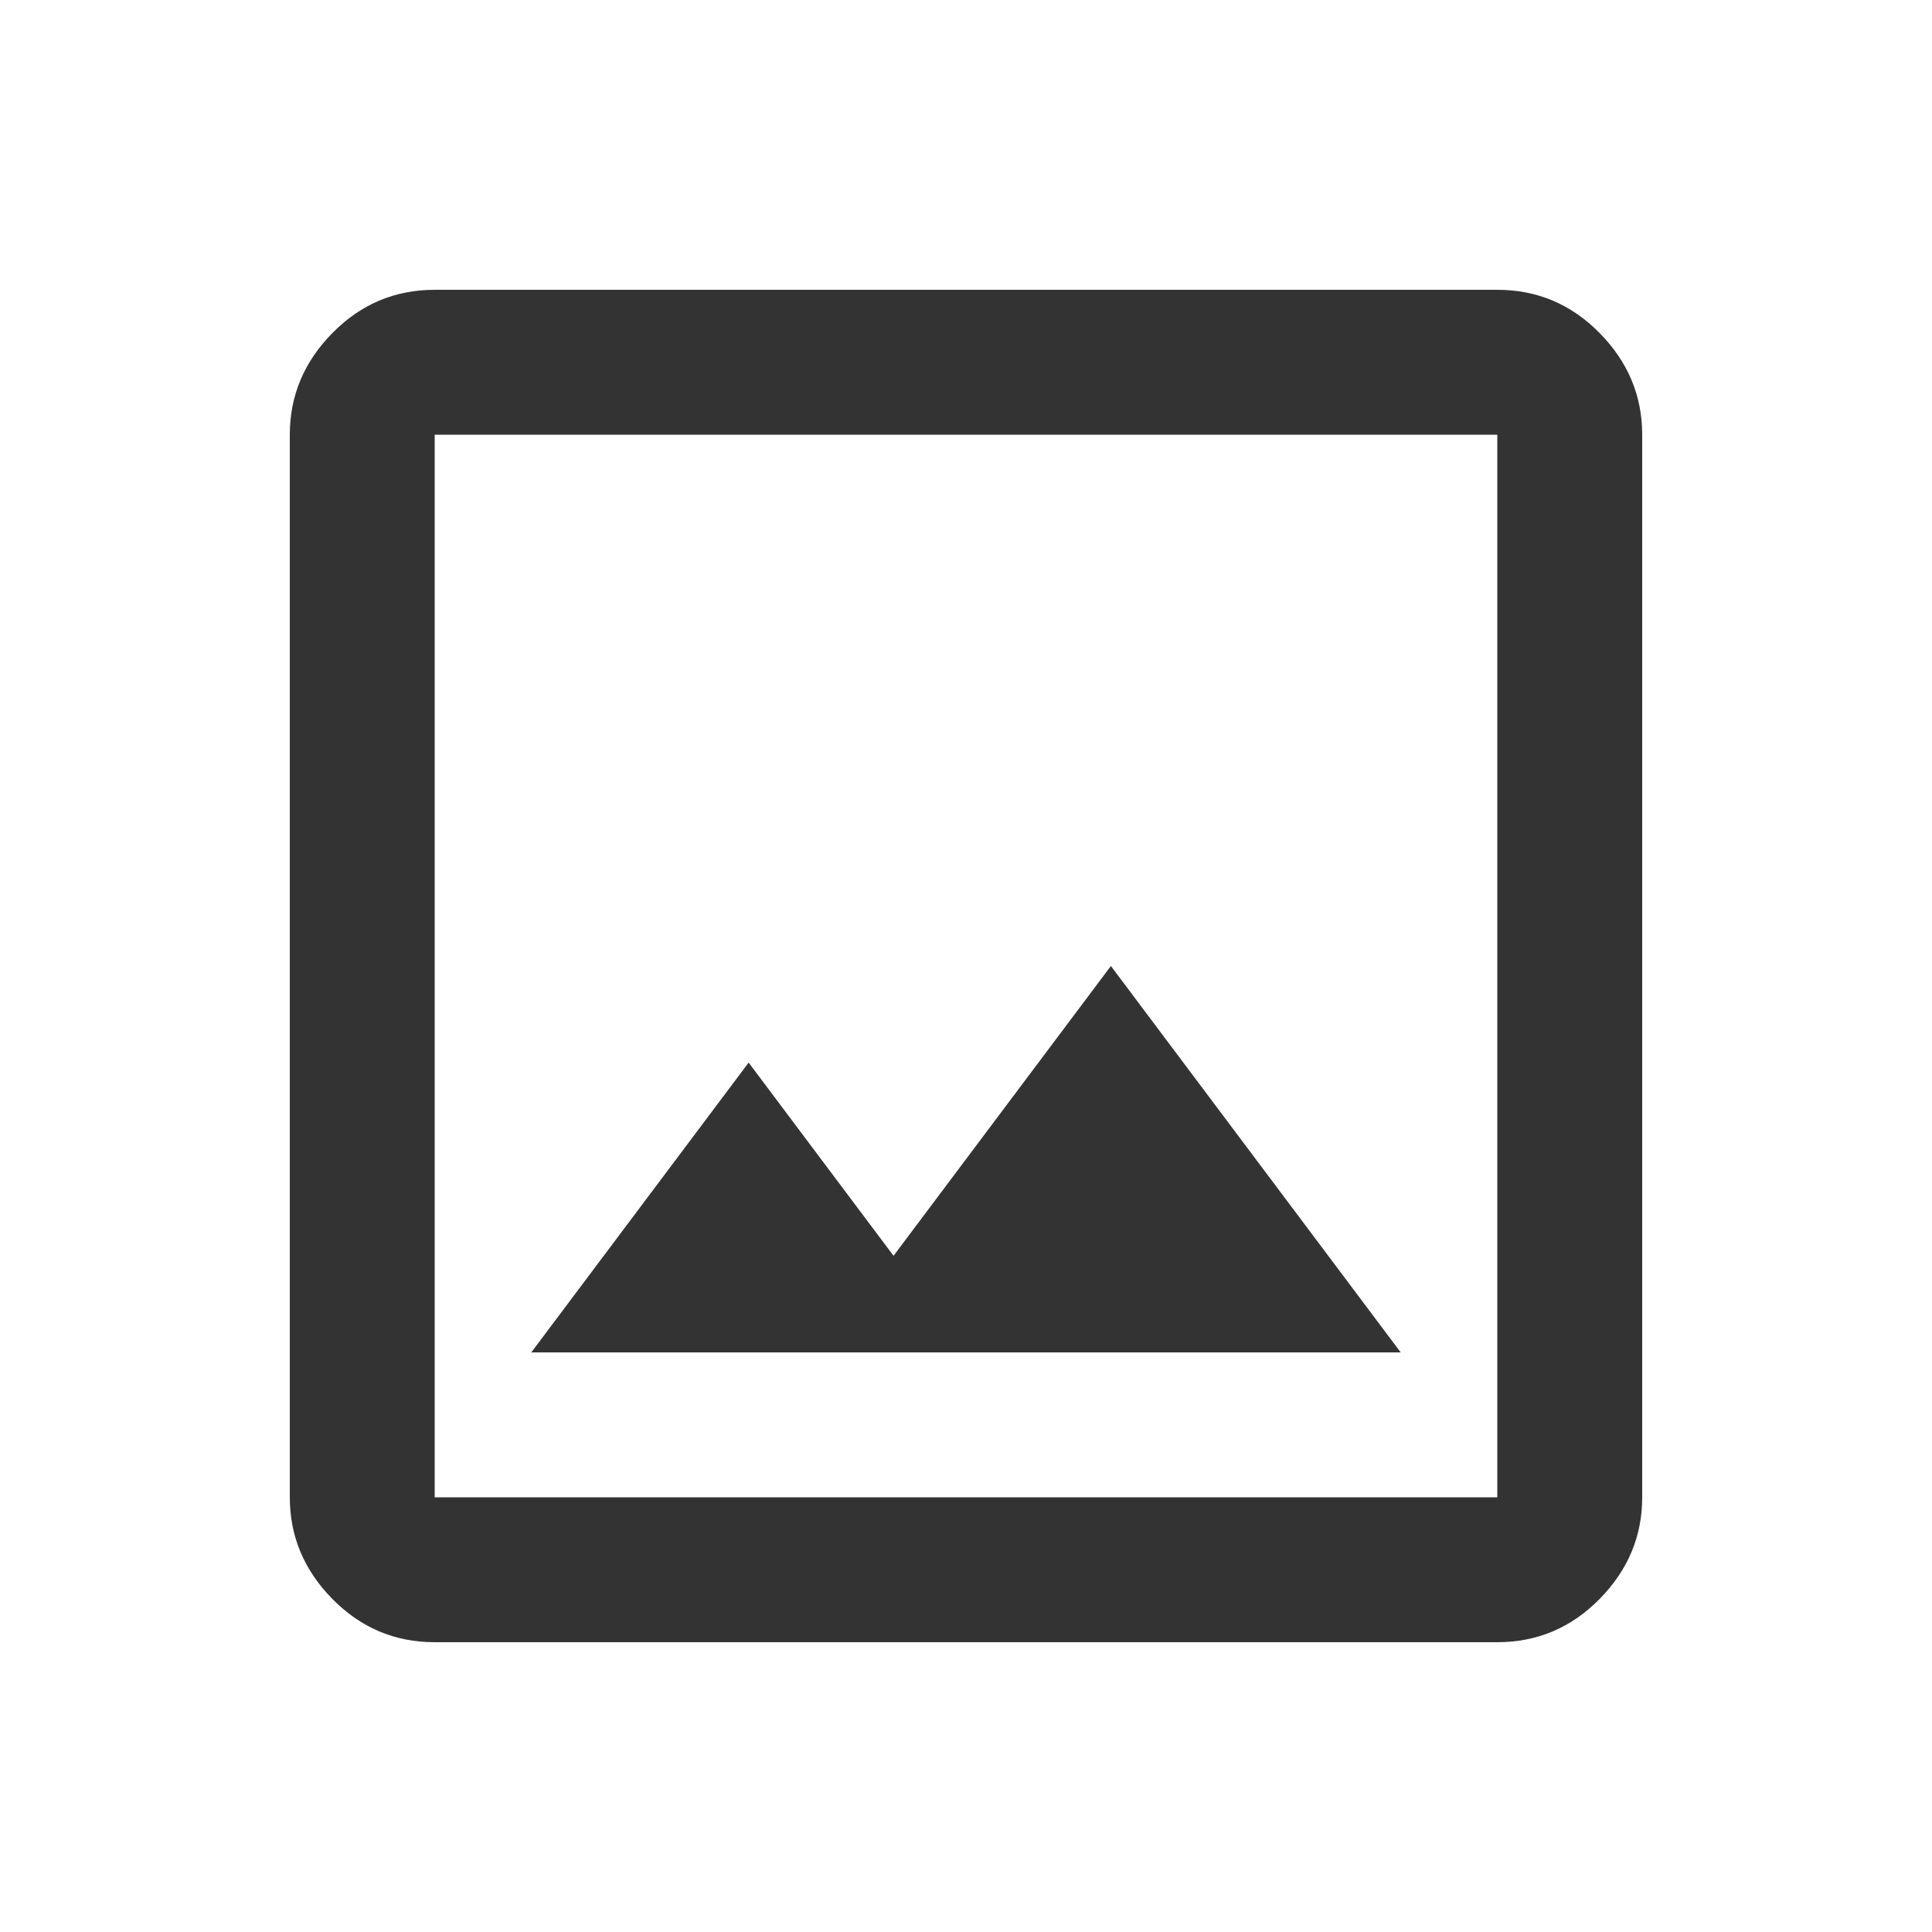
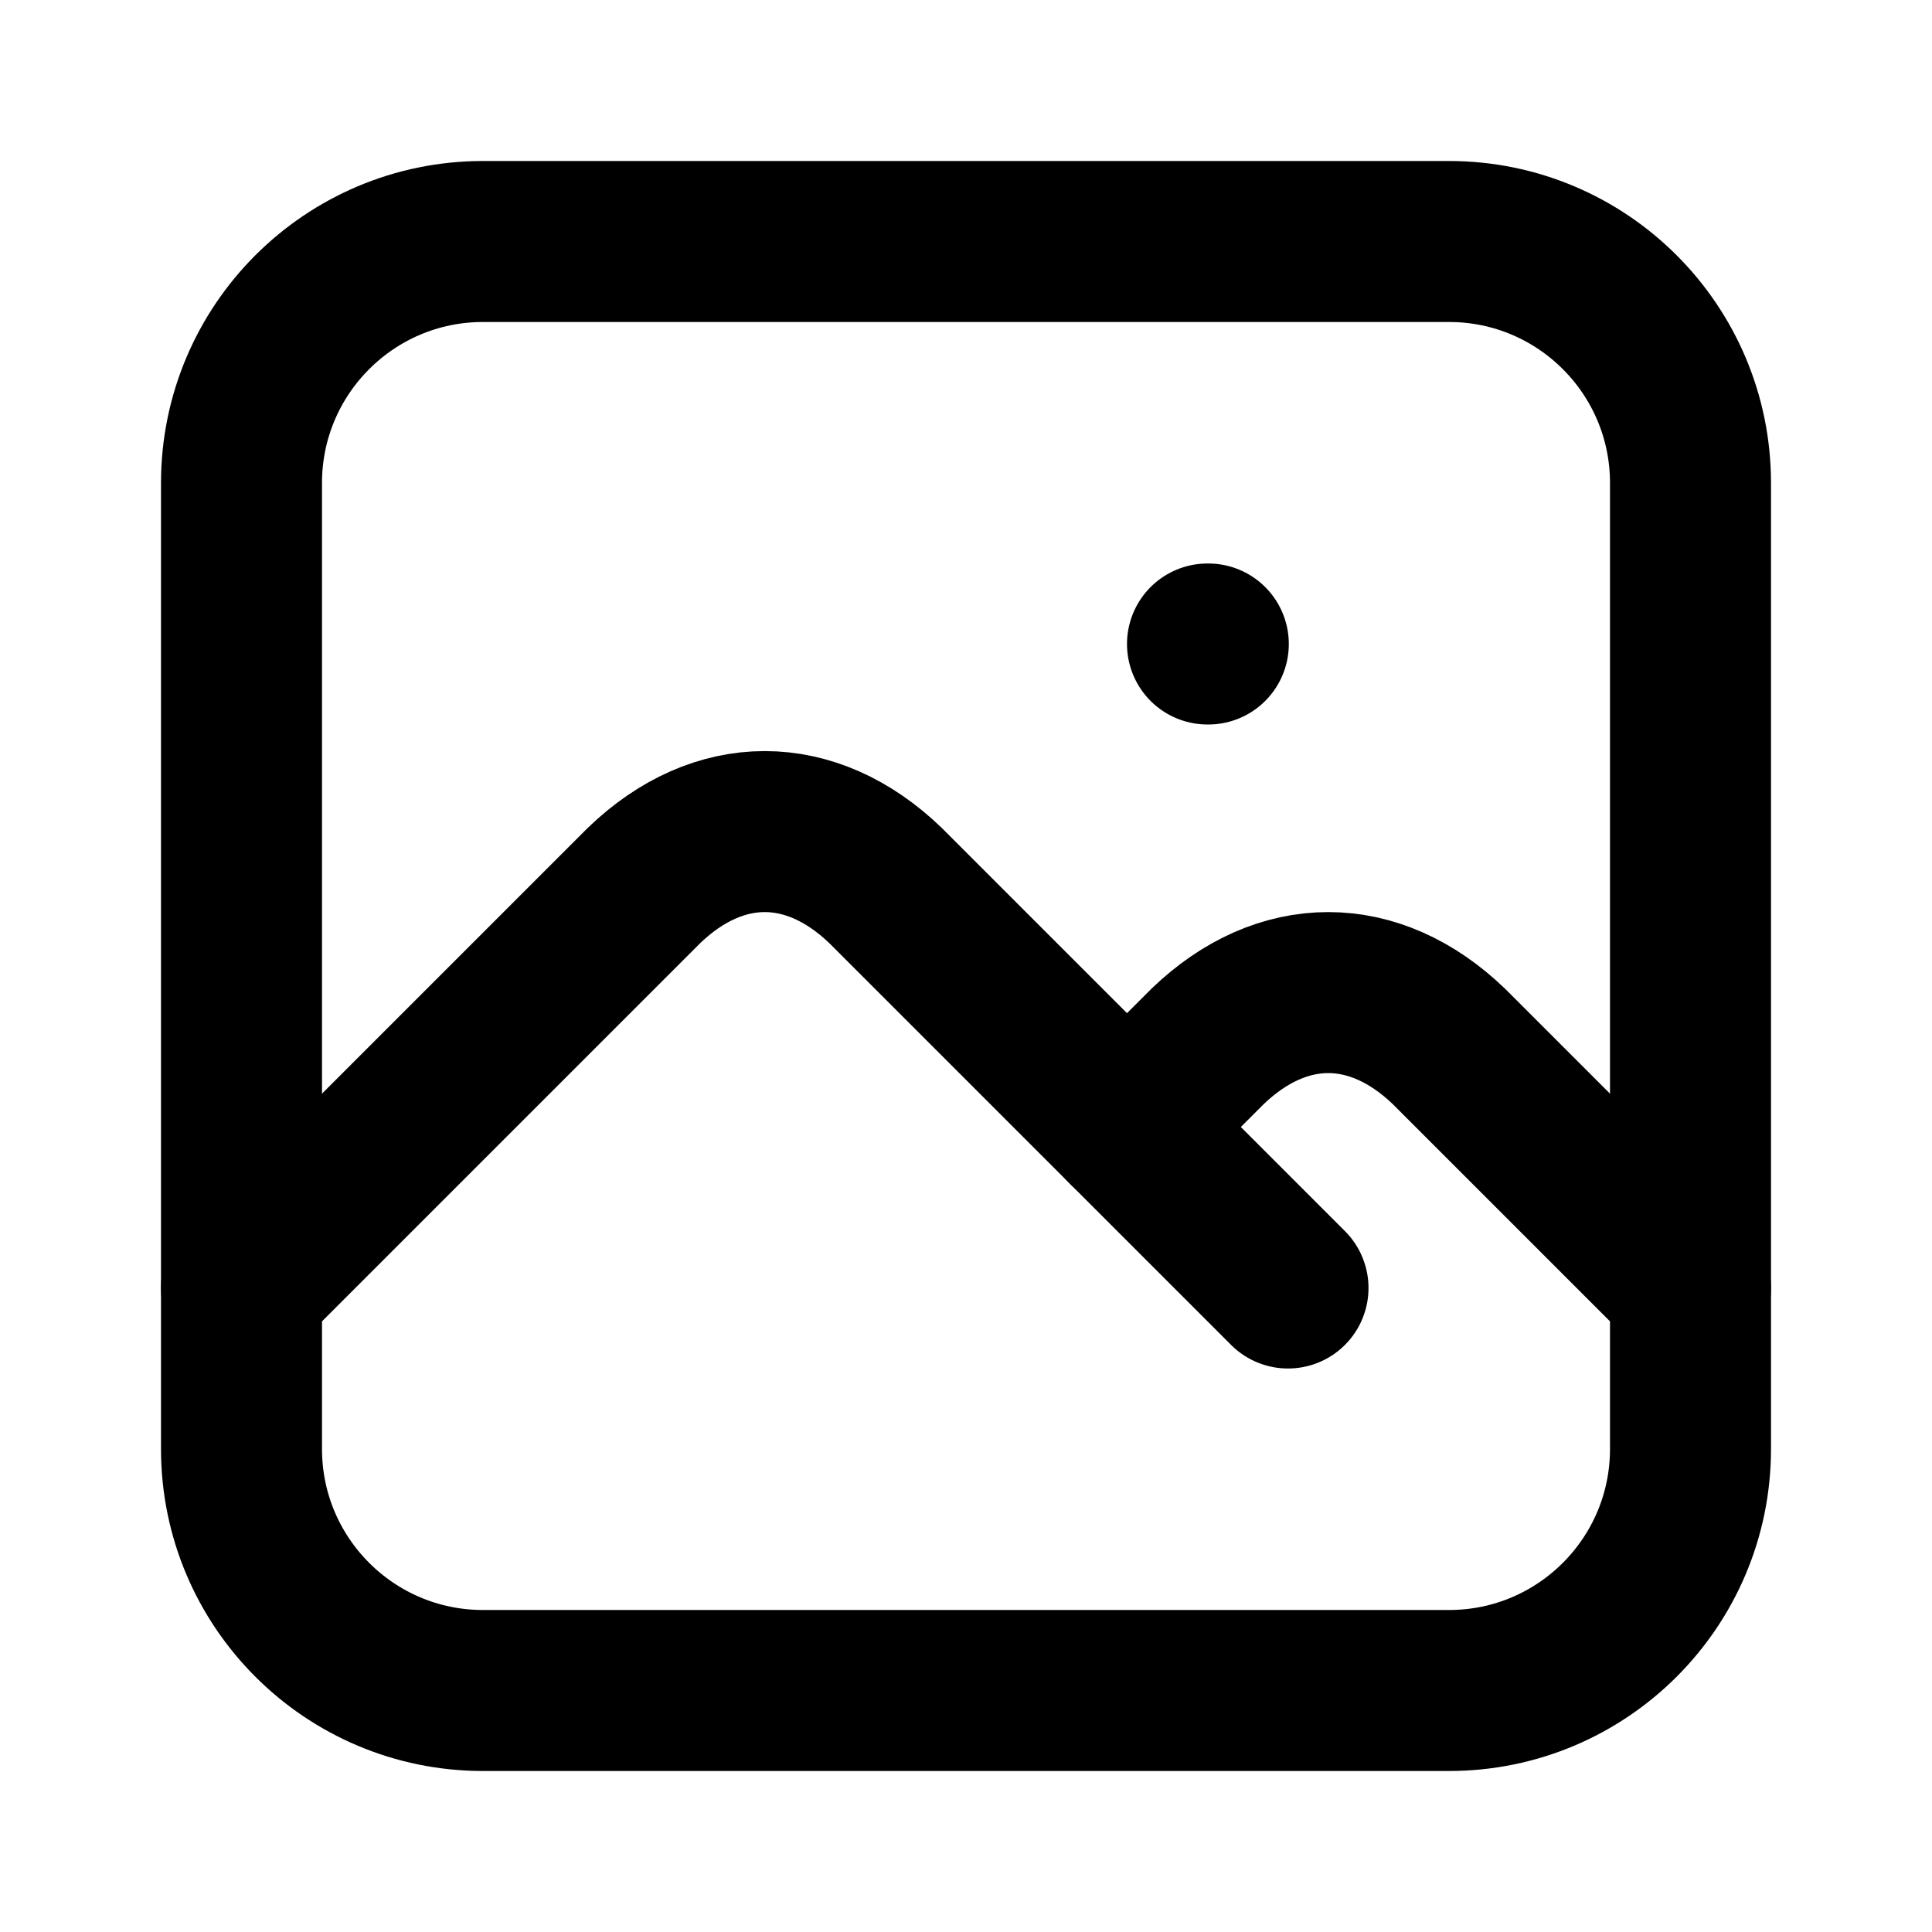
- <svg xmlns="http://www.w3.org/2000/svg" height="20px" viewBox="0 -960 960 960" width="20px" fill="#333">
-   <path d="M216-144q-29.7 0-50.85-21.5Q144-187 144-216v-528q0-29 21.15-50.5T216-816h528q29.7 0 50.85 21.5Q816-773 816-744v528q0 29-21.15 50.5T744-144H216Zm0-72h528v-528H216v528Zm48-72h432L552-480 444-336l-72-96-108 144Zm-48 72v-528 528Z" />
+ <svg xmlns="http://www.w3.org/2000/svg" width="16" height="16" viewBox="0 0 24 24" fill="none" stroke="currentColor" stroke-width="2" stroke-linecap="round" stroke-linejoin="round" class="icon icon-tabler icons-tabler-outline icon-tabler-photo">
+   <path stroke="none" d="M0 0h24v24H0z" fill="none" />
+   <path d="M15 8h.01" />
+   <path d="M3 6a3 3 0 0 1 3 -3h12a3 3 0 0 1 3 3v12a3 3 0 0 1 -3 3h-12a3 3 0 0 1 -3 -3v-12z" />
+   <path d="M3 16l5 -5c.928 -.893 2.072 -.893 3 0l5 5" />
+   <path d="M14 14l1 -1c.928 -.893 2.072 -.893 3 0l3 3" />
</svg>
